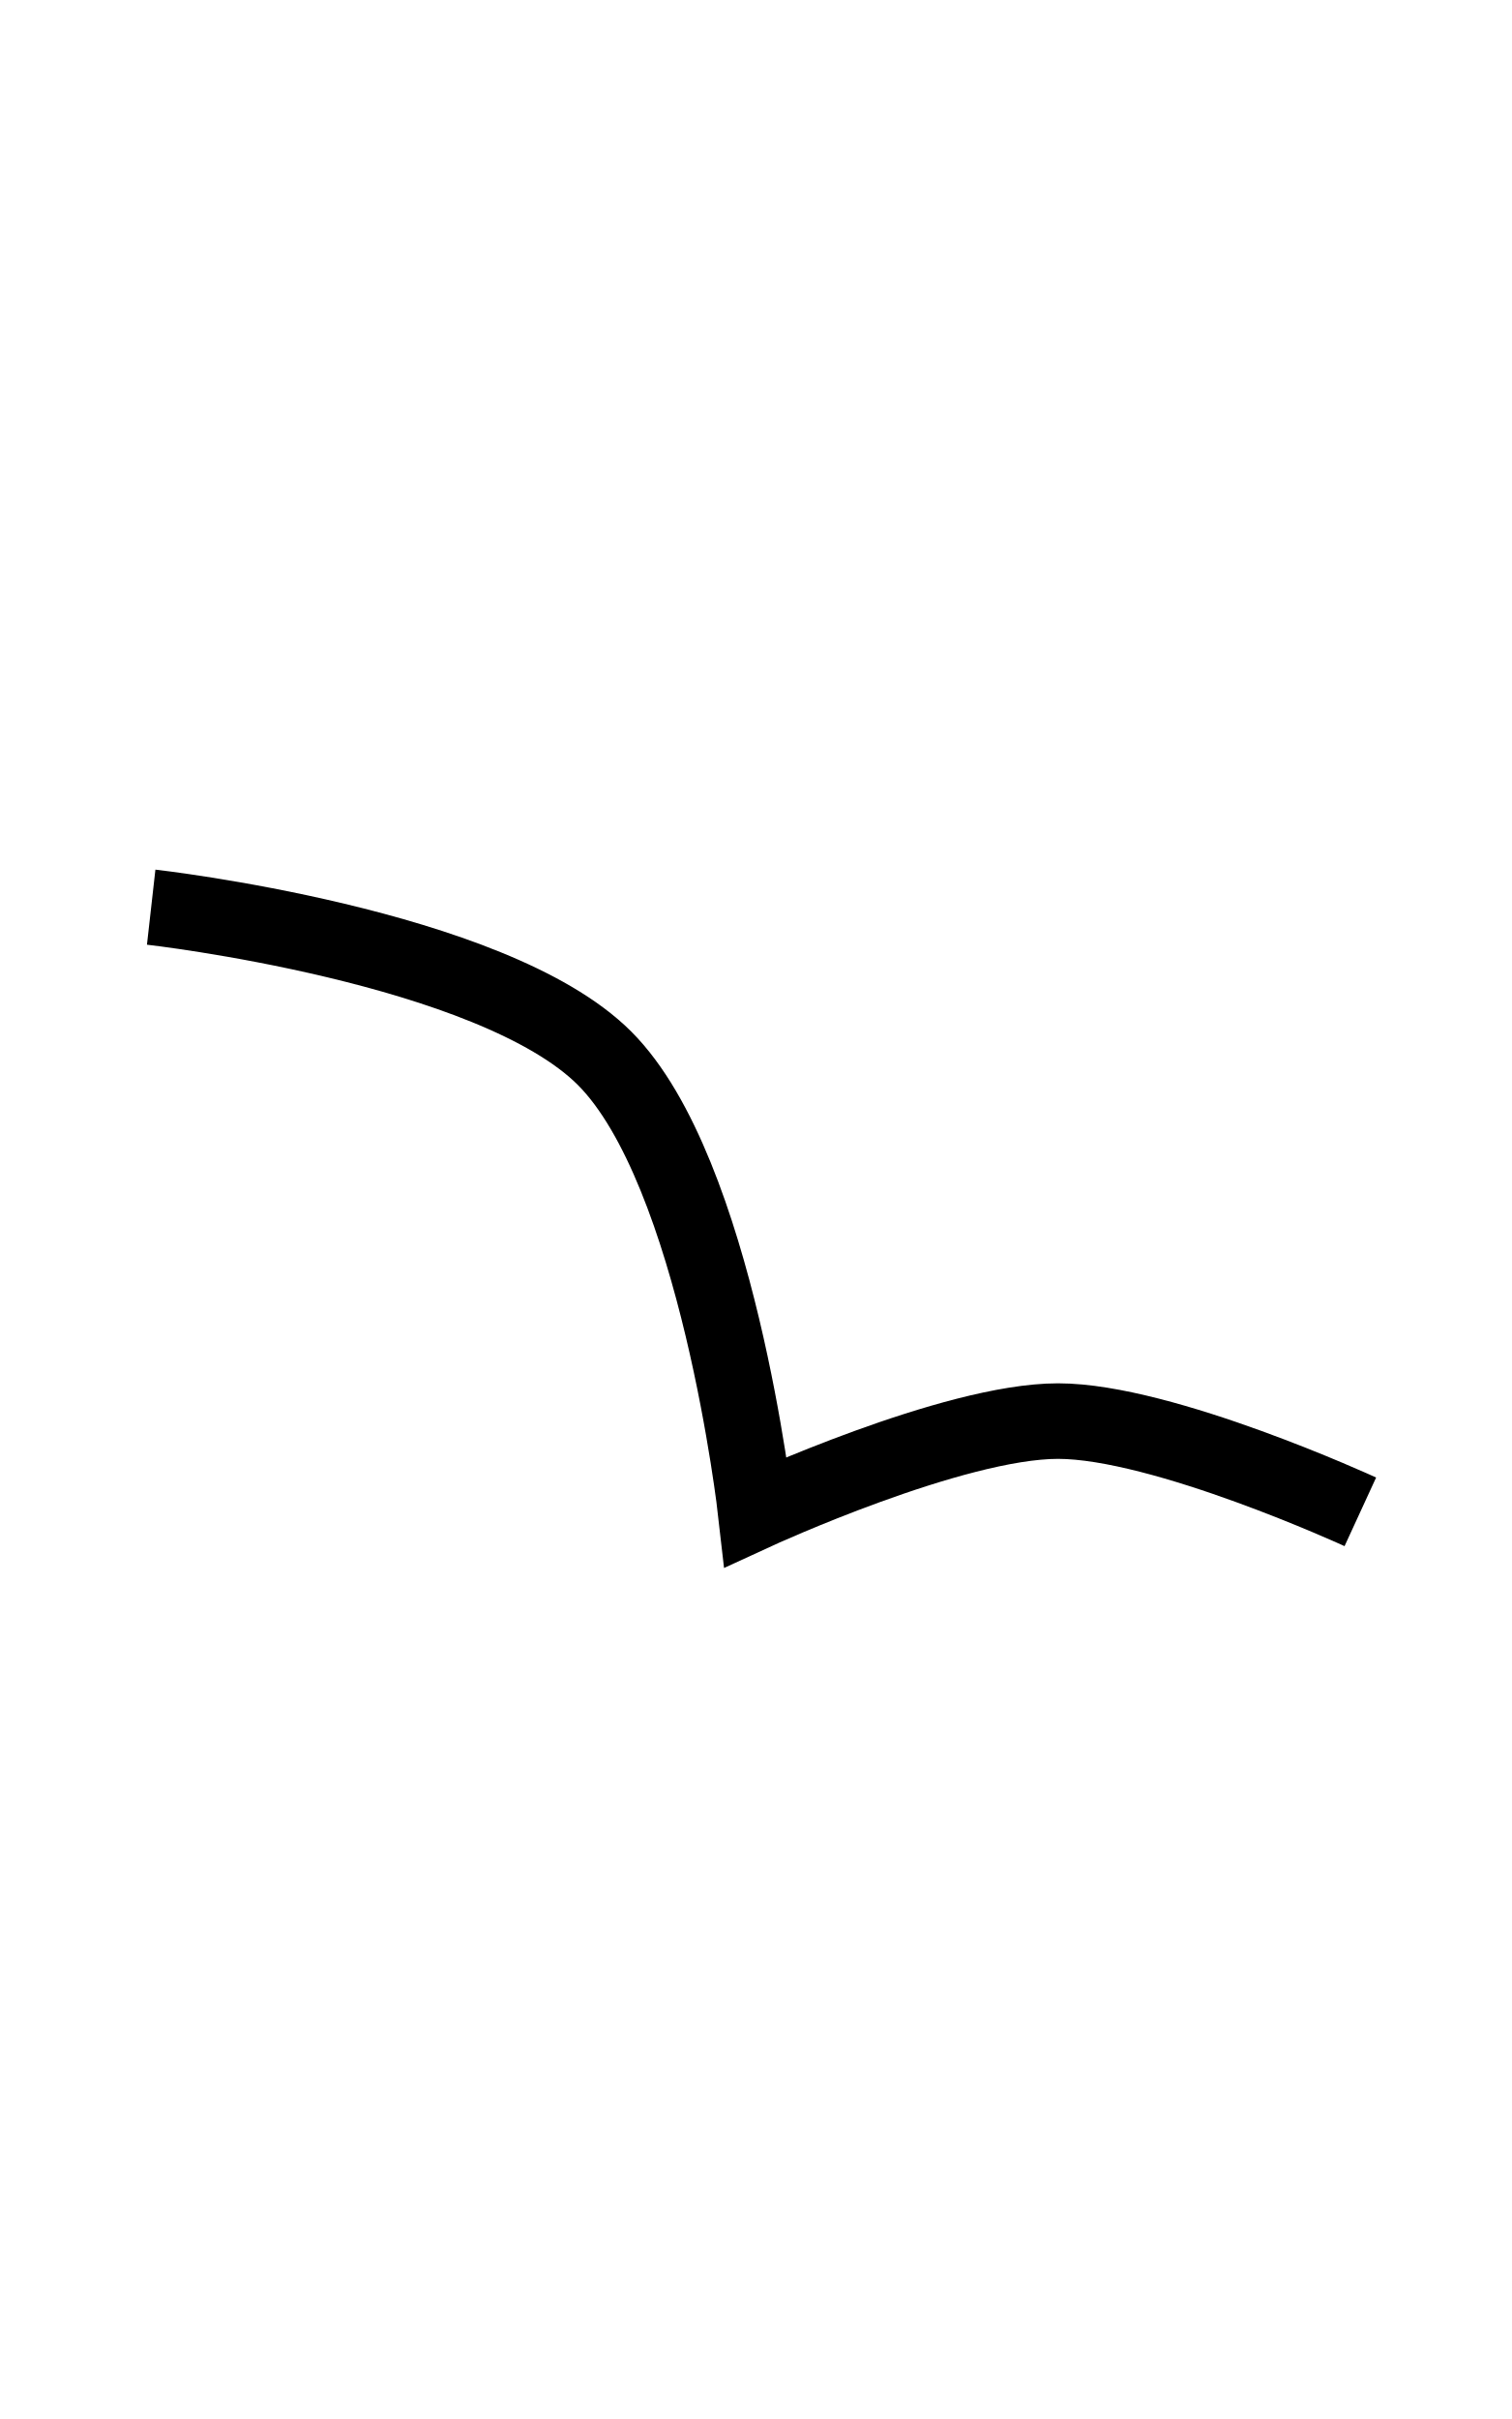
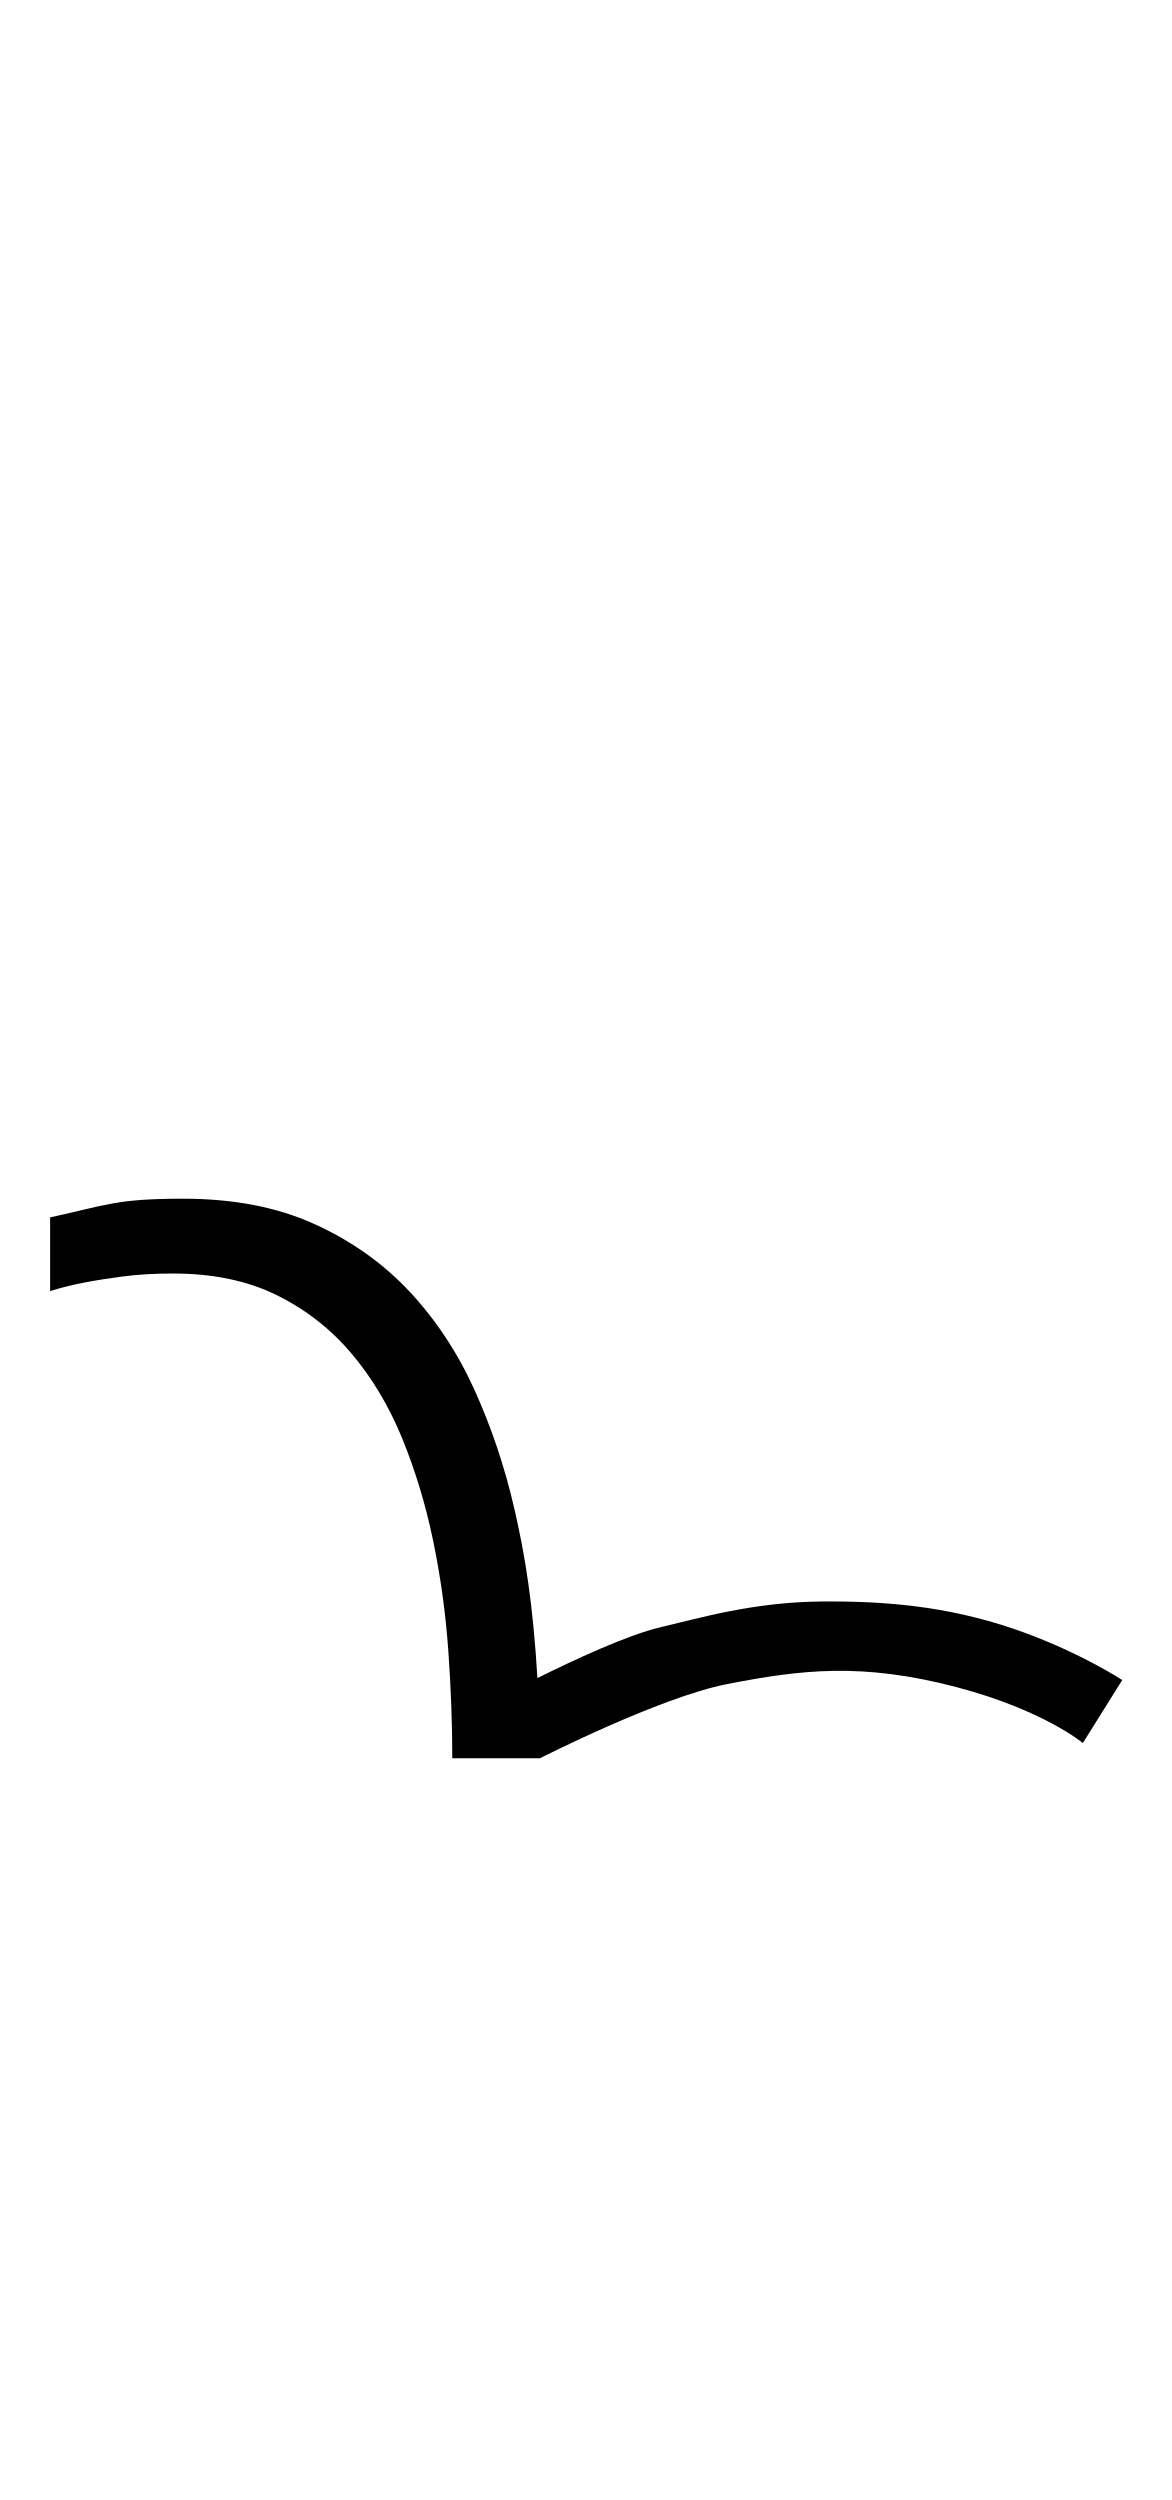
- <svg xmlns="http://www.w3.org/2000/svg" width="50" height="80" viewBox="0 0 13.229 21.167" version="1.1" id="svg8">
-   <defs id="defs2" />
-   <g id="layer1">
-     <path style="fill:none;stroke:#000000;stroke-width:0.661;stroke-linecap:butt;stroke-linejoin:miter;stroke-miterlimit:4;stroke-dasharray:none;stroke-opacity:1" d="m 11.906,13.229 c 0,0 -1.725,-0.794 -2.646,-0.794 -0.921,0 -2.646,0.794 -2.646,0.794 0,0 -0.337,-2.983 -1.323,-3.969 C 4.305,8.274 1.323,7.938 1.323,7.938" id="path2550" />
+ <svg xmlns="http://www.w3.org/2000/svg" width="51.4" height="109.734" viewBox="0 -76.617 51.4 109.734" version="1.1" id="svg1" xml:space="preserve">
+   <defs id="defs1" />
+   <symbol id="seguihis_506" width="5.924" height="27.434" viewBox="0 -19.154 5.924 27.434">
+     <path d="m 1.512,-6 v 0 q 0,0.568 0.044,1.184 0.044,0.615 0.167,1.207 0.123,0.591 0.339,1.122 0.217,0.53 0.557,0.931 0.34,0.402 0.82,0.639 0.481,0.237 1.137,0.237 0.299,0 0.545,-0.029 0.246,-0.029 0.428,-0.064 0.211,-0.041 0.375,-0.1 v 0.809 Q 5.689,-0.012 5.534,0.026 5.379,0.064 5.229,0.091 5.08,0.117 4.904,0.129 4.729,0.141 4.465,0.141 3.639,0.141 3.029,-0.135 2.42,-0.41 1.983,-0.876 1.547,-1.342 1.269,-1.957 0.99,-2.572 0.832,-3.255 0.674,-3.938 0.612,-4.644 0.551,-5.35 0.551,-6 Z" id="path1" />
+   </symbol>
+   <g id="g1">
+     <path id="path3" style="fill:#000000" d="m 8.037,-24.002 c -0.701,0 -1.287,0.017 -1.756,0.049 -0.469,0.032 -0.901,0.083 -1.299,0.152 -0.4,0.072 -0.807,0.158 -1.221,0.26 -0.413,0.101 -0.934,0.221 -1.561,0.359 v 3.236 c 0.44,-0.141 0.94,-0.266 1.5,-0.375 0.485,-0.093 1.057,-0.184 1.713,-0.27 0.656,-0.085 1.382,-0.127 2.18,-0.127 1.749,0 3.266,0.315 4.549,0.947 1.28,0.632 2.373,1.485 3.279,2.557 0.907,1.069 1.65,2.311 2.229,3.725 0.579,1.416 1.031,2.91 1.359,4.486 0.328,1.579 0.551,3.188 0.668,4.828 0.117,1.643 0.176,3.222 0.176,4.736 h 3.844 c 0,0 5.276,-2.685 8.221,-3.258 3.187,-0.62 5.883,-0.972 10.1,0.143 3.781,0.999 5.512,2.445 5.512,2.445 l 1.73,-2.766 c 0,0 -1.993,-1.303 -4.777,-2.25 -2.961,-1.007 -5.68,-1.217 -8.4,-1.197 -3.013,0.022 -5.389,0.731 -7.117,1.137 -1.432,0.336 -3.805,1.444 -5.377,2.225 -0.194,-3.258 -0.539,-5.392 -1.018,-7.459 -0.421,-1.821 -1.003,-3.551 -1.744,-5.191 -0.744,-1.64 -1.697,-3.082 -2.859,-4.324 -1.165,-1.243 -2.562,-2.23 -4.186,-2.963 -1.624,-0.736 -3.539,-1.105 -5.744,-1.105 z" />
  </g>
</svg>
